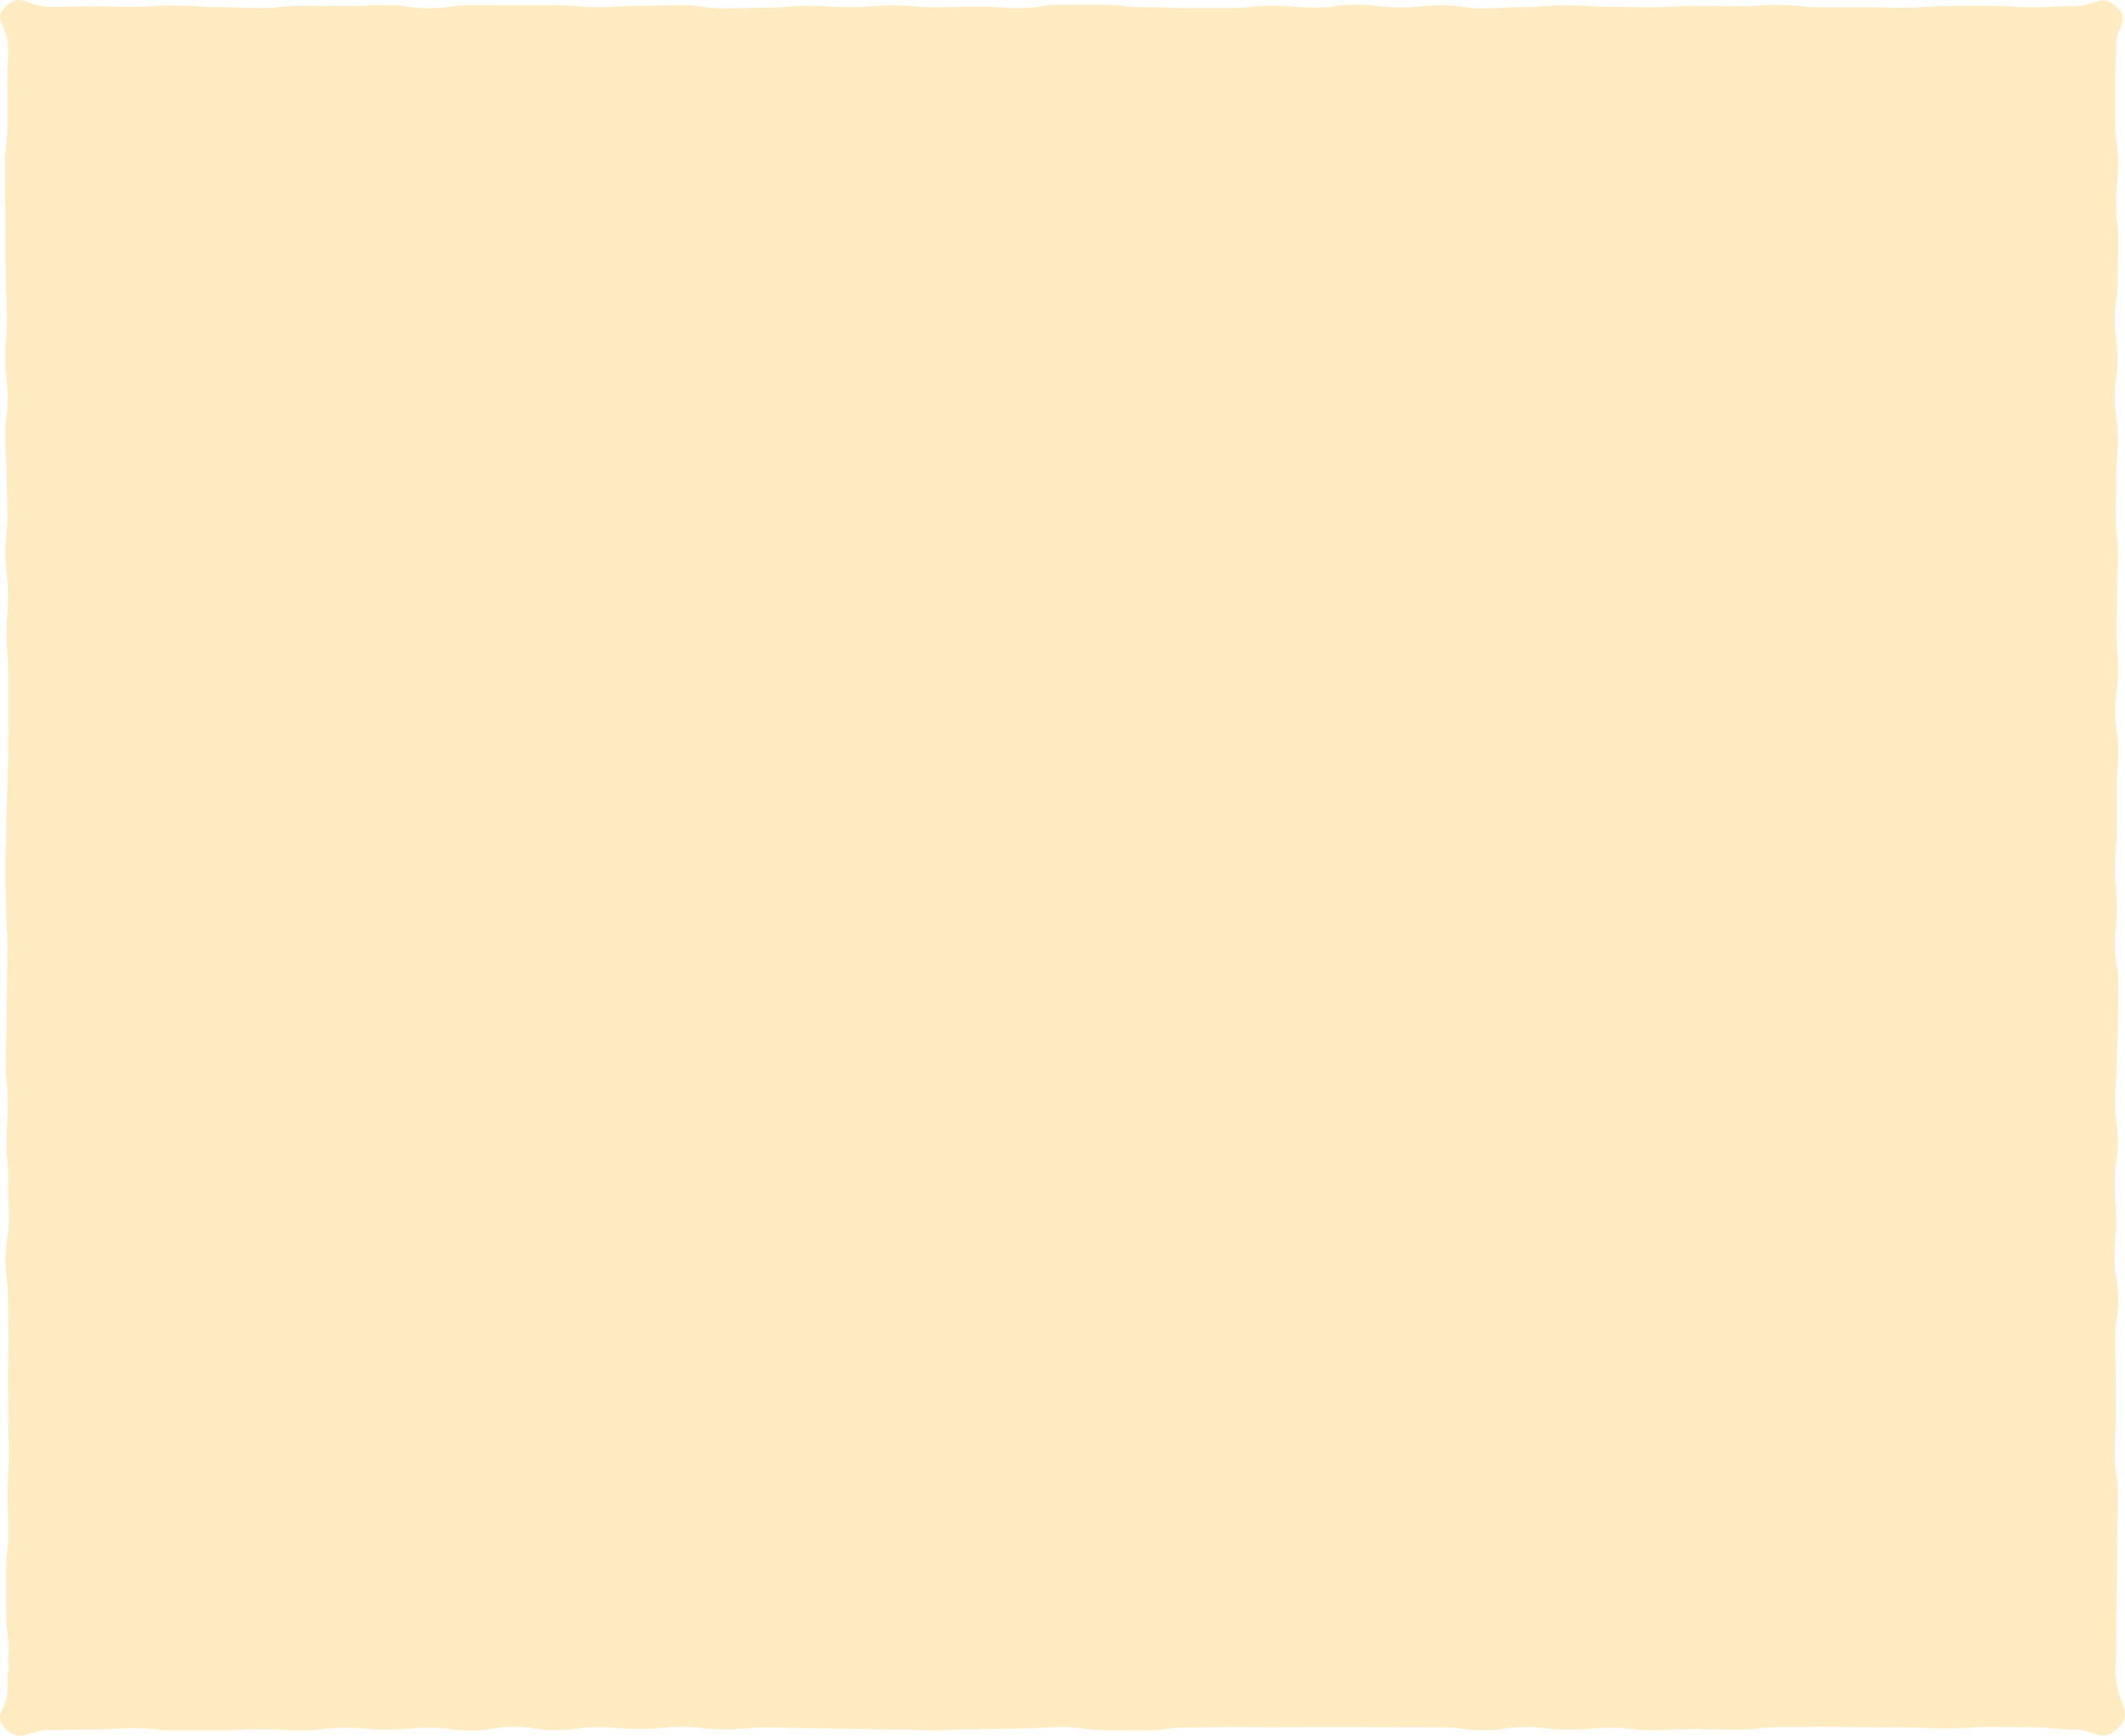
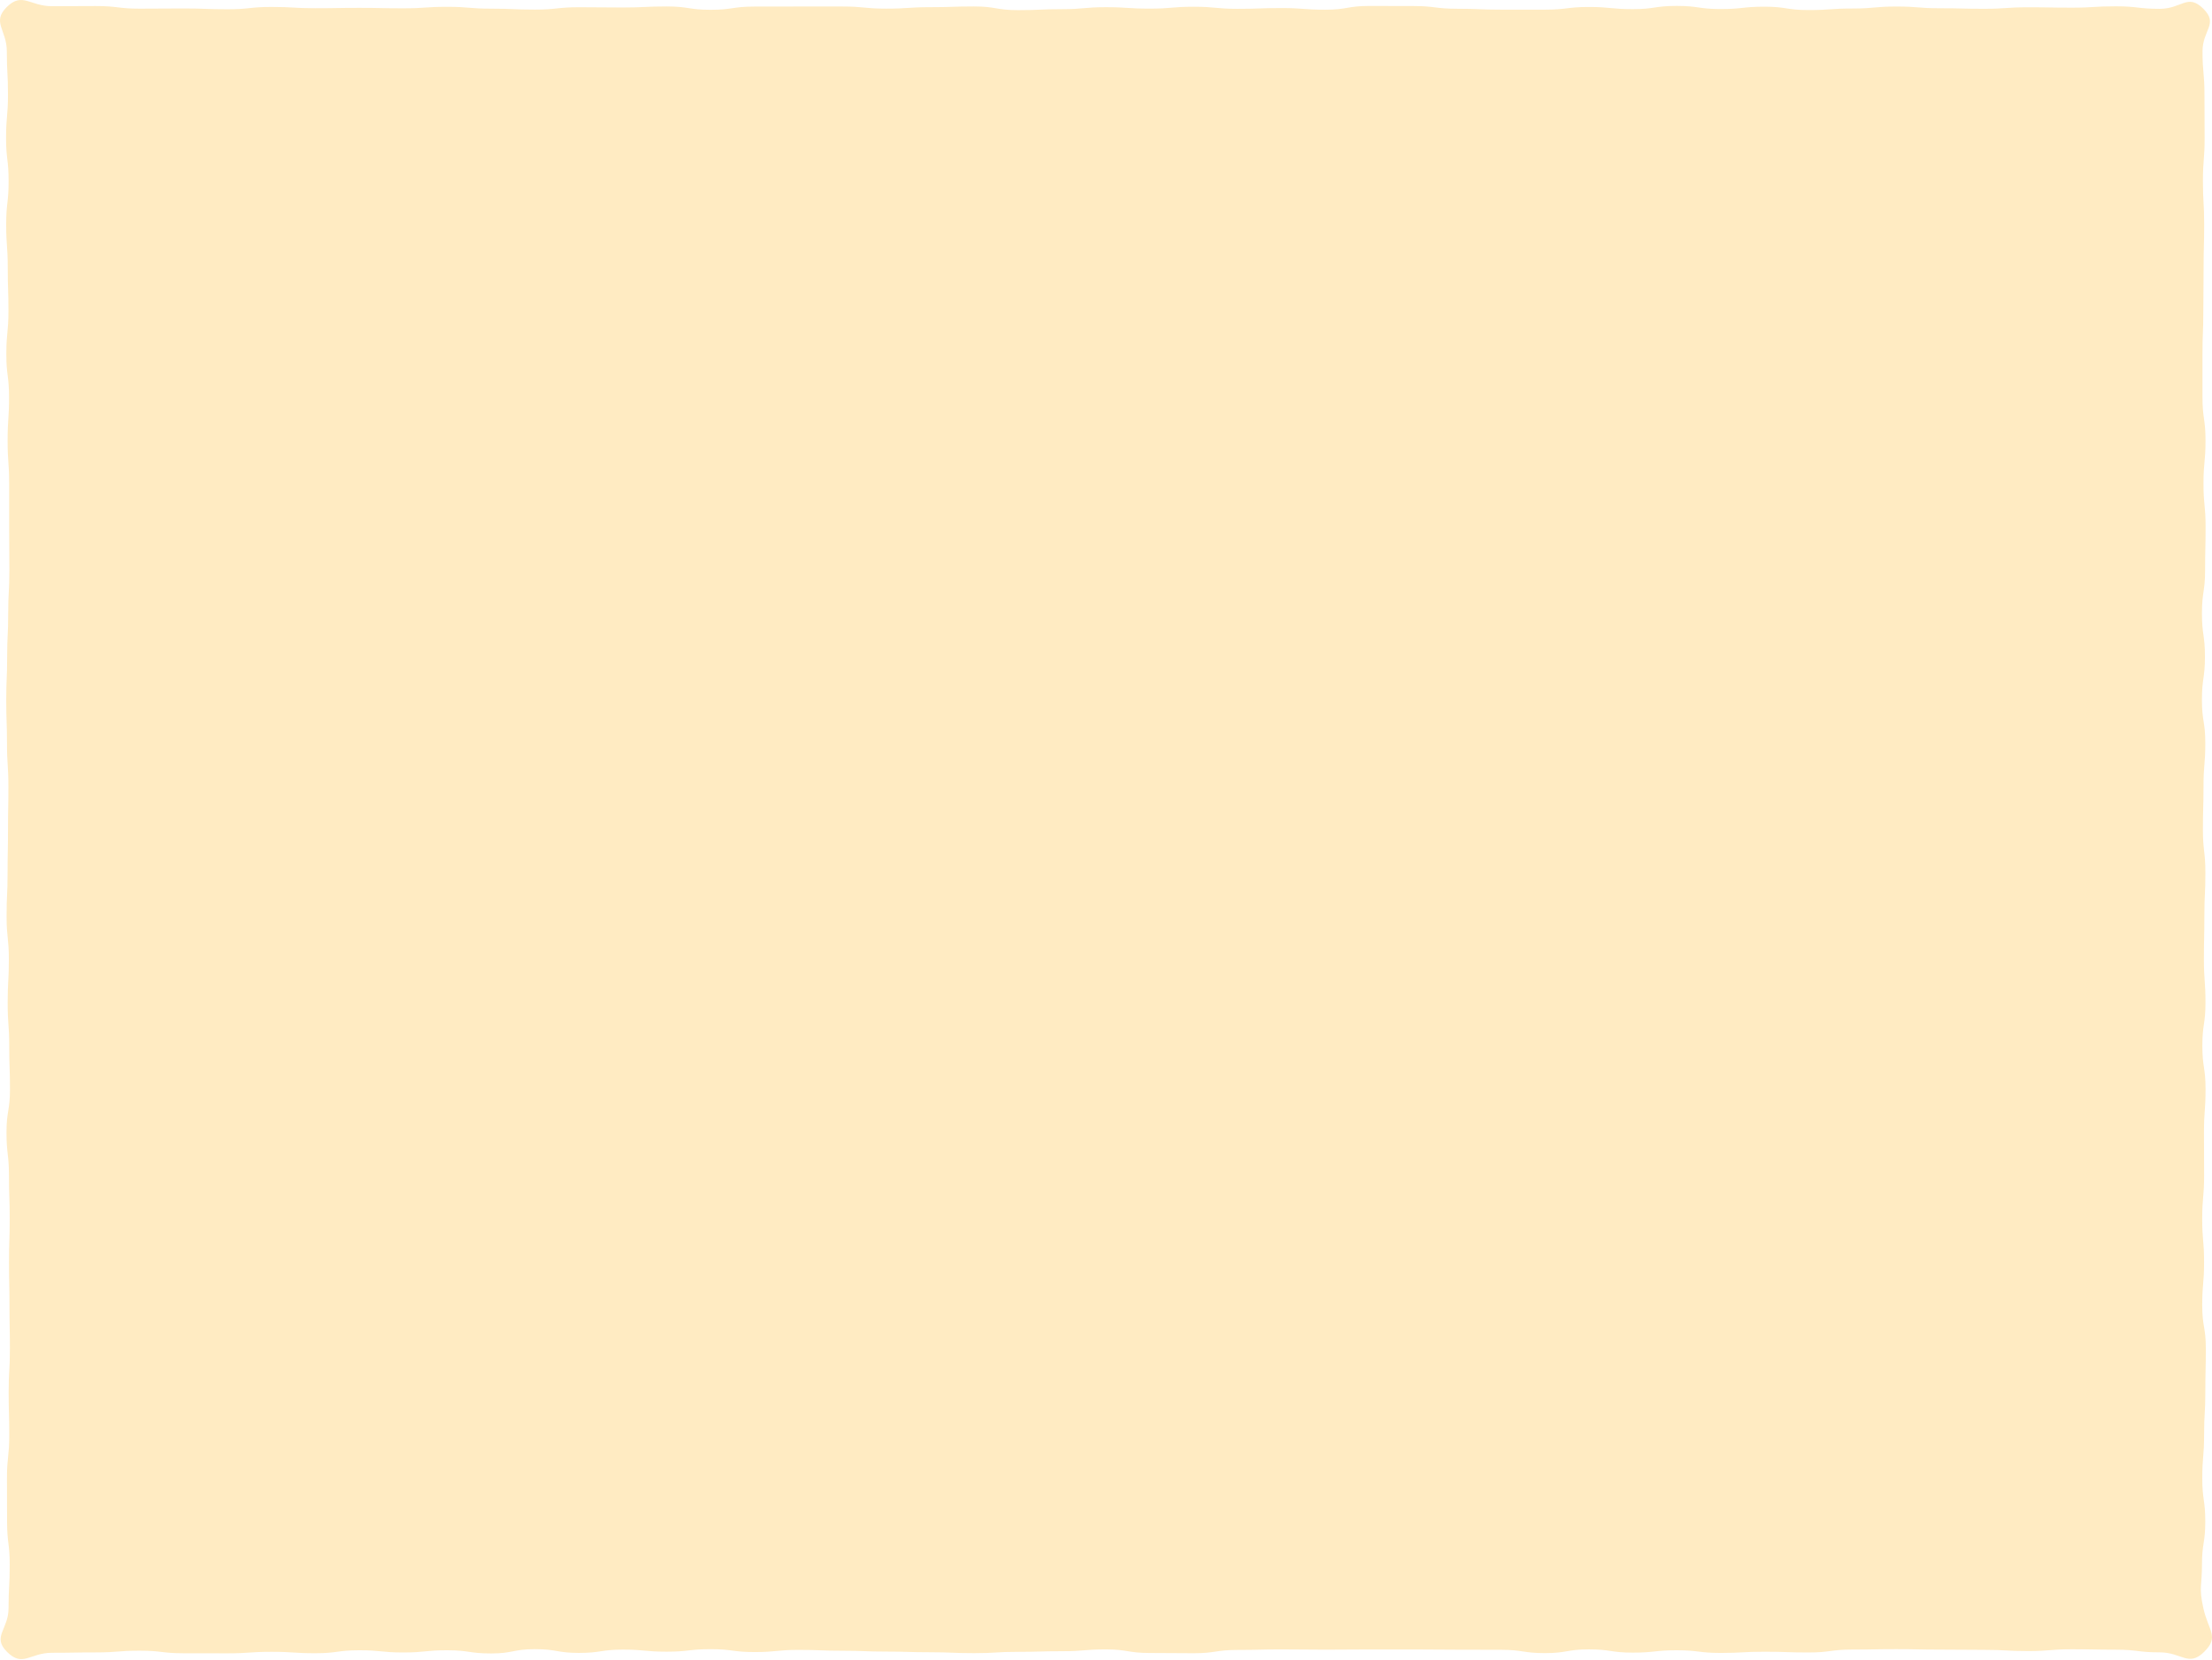
- <svg xmlns="http://www.w3.org/2000/svg" width="1200" height="980" viewBox="0 0 1200 980" fill="none">
-   <path d="M1195.37 976.301C1186.92 984.141 1183.2 976.552 1171.28 976.552C1159.37 976.552 1159.37 975.207 1147.46 975.207C1135.55 975.207 1135.55 974.993 1123.64 974.993C1111.73 974.993 1111.73 975.893 1099.81 975.893C1087.9 975.893 1087.9 975.29 1075.99 975.29C1064.08 975.29 1064.08 975.17 1052.17 975.17C1040.26 975.17 1040.26 974.938 1028.34 974.938C1016.43 974.938 1016.43 975.142 1004.52 975.142C992.61 975.142 992.61 976.617 980.698 976.617C968.787 976.617 968.787 976.236 956.875 976.236C944.964 976.236 944.964 976.849 933.052 976.849C921.14 976.849 921.14 975.494 909.229 975.494C897.317 975.494 897.317 976.691 885.406 976.691C873.494 976.691 873.494 975.049 861.582 975.049C849.671 975.049 849.671 976.942 837.759 976.942C825.848 976.942 825.848 975.262 813.936 975.262C802.025 975.262 802.025 975.216 790.123 975.216C778.221 975.216 778.211 975.095 766.31 975.095C758.369 975.095 750.428 975.095 742.486 975.095C730.575 975.095 730.575 975.207 718.673 975.207C706.762 975.207 706.762 975.067 694.85 975.067C682.938 975.067 682.938 975.327 671.027 975.327C659.115 975.327 659.115 976.997 647.204 976.997C635.292 976.997 635.292 976.877 623.381 976.877C611.469 976.877 611.469 975.067 599.557 975.067C587.646 975.067 587.646 975.977 575.734 975.977C563.823 975.977 563.823 976.292 551.911 976.292C539.999 976.292 539.999 976.96 528.088 976.96C516.176 976.96 516.176 976.506 504.265 976.506C492.353 976.506 492.353 976.162 480.442 976.162C468.53 976.162 468.53 975.735 456.618 975.735C444.707 975.735 444.707 975.309 432.795 975.309C420.884 975.309 420.884 976.403 408.972 976.403C397.06 976.403 397.06 974.947 385.149 974.947C373.237 974.947 373.237 976.209 361.326 976.209C349.414 976.209 349.414 975.17 337.502 975.17C325.591 975.17 325.591 976.84 313.679 976.84C301.768 976.84 301.768 974.938 289.856 974.938C277.945 974.938 277.945 977.109 266.033 977.109C254.121 977.109 254.121 975.494 242.21 975.494C230.298 975.494 230.298 976.617 218.387 976.617C206.475 976.617 206.475 975.494 194.563 975.494C182.652 975.494 182.652 976.997 170.74 976.997C158.829 976.997 158.829 976.283 146.917 976.283C135.005 976.283 135.005 977.044 123.094 977.044C111.182 977.044 111.182 977.016 99.271 977.016C87.359 977.016 87.359 975.708 75.448 975.708C63.536 975.708 63.536 976.589 51.614 976.589C39.693 976.589 39.703 976.775 27.781 976.775C15.87 976.775 12.008 984.262 3.551 976.422C-4.837 968.638 4.266 965.001 4.266 953.951C4.266 942.902 4.891 942.902 4.891 931.852C4.891 920.802 3.462 920.802 3.462 909.752C3.462 898.703 3.392 898.703 3.392 887.653C3.392 876.603 4.643 876.603 4.643 865.553C4.643 854.504 4.316 854.504 4.316 843.454C4.316 832.404 4.991 832.404 4.991 821.354C4.991 810.305 4.752 810.305 4.752 799.255C4.752 788.205 4.494 788.205 4.494 777.155C4.494 766.106 4.881 766.106 4.881 755.056C4.881 744.006 4.484 744.006 4.484 732.966C4.484 721.916 3.144 721.916 3.144 710.875C3.144 699.826 5.03 699.826 5.03 688.776C5.03 677.726 4.623 677.726 4.623 666.686C4.623 655.645 3.78 655.636 3.78 644.586C3.78 633.536 4.425 633.536 4.425 622.496C4.425 611.455 3.194 611.446 3.194 600.396C3.194 589.347 3.73 589.347 3.73 578.306C3.73 567.256 3.958 567.256 3.958 556.207C3.958 545.157 4.177 545.157 4.177 534.107C4.177 523.057 3.412 523.057 3.412 512.008C3.412 500.958 3.005 500.958 3.005 489.908C3.005 478.858 3.502 478.858 3.502 467.809C3.502 456.759 4.067 456.759 4.067 445.709C4.067 434.659 4.703 434.659 4.703 423.61C4.703 412.56 4.584 412.56 4.584 401.51C4.584 390.46 4.584 390.46 4.584 379.411C4.584 368.361 3.75 368.361 3.75 357.311C3.75 346.261 4.534 346.261 4.534 335.212C4.534 324.162 3.055 324.162 3.055 313.112C3.055 302.062 4.206 302.062 4.206 291.013C4.206 279.963 3.819 279.963 3.819 268.913C3.819 257.863 2.975 257.863 2.975 246.814C2.975 235.764 4.296 235.764 4.296 224.714C4.296 213.664 2.916 213.664 2.916 202.615C2.916 191.565 3.948 191.565 3.948 180.515C3.948 169.465 3.323 169.465 3.323 158.416C3.323 147.366 3.085 147.366 3.085 136.316C3.085 125.266 2.926 125.266 2.926 114.217C2.926 103.167 2.837 103.167 2.837 92.117C2.837 81.067 4.266 81.067 4.266 70.018C4.266 58.968 4.157 58.968 4.157 47.918C4.157 36.868 4.593 36.868 4.593 25.809C4.593 14.75 -4.876 11.123 3.511 3.339C11.899 -4.445 15.86 3.821 27.771 3.821C39.683 3.821 39.683 3.636 51.595 3.636C63.506 3.636 63.506 3.868 75.418 3.868C87.329 3.868 87.329 3.107 99.241 3.107C111.153 3.107 111.153 4.044 123.064 4.044C134.976 4.044 134.976 4.517 146.887 4.517C158.799 4.517 158.799 3.32 170.71 3.32C182.622 3.32 182.622 3.45 194.534 3.45C206.445 3.45 206.445 2.921 218.357 2.921C230.268 2.921 230.268 4.619 242.18 4.619C254.092 4.619 254.092 2.977 266.003 2.977C277.915 2.977 277.915 2.949 289.826 2.949C301.738 2.949 301.738 2.949 313.65 2.949C325.561 2.949 325.561 4.035 337.473 4.035C349.384 4.035 349.384 3.292 361.296 3.292C373.207 3.292 373.207 2.921 385.119 2.921C397.031 2.921 397.031 4.795 408.932 4.795C420.834 4.795 420.844 4.304 432.746 4.304C444.647 4.304 444.657 3.302 456.569 3.302C468.48 3.302 468.48 4.025 480.382 4.025C492.284 4.025 492.294 3.07 504.205 3.07C516.117 3.07 516.117 4.127 528.028 4.127C539.94 4.127 539.94 3.738 551.851 3.738C563.763 3.738 563.763 4.573 575.675 4.573C587.586 4.573 587.586 2.661 599.498 2.661C611.409 2.661 611.409 2.708 623.321 2.708C635.233 2.708 635.233 4.09 647.144 4.09C659.056 4.09 659.056 4.545 670.967 4.545C682.879 4.545 682.879 4.545 694.791 4.545C706.702 4.545 706.702 3.19 718.614 3.19C730.525 3.19 730.525 4.285 742.437 4.285C754.348 4.285 754.348 2.643 766.26 2.643C778.172 2.643 778.172 4.239 790.083 4.239C801.995 4.239 801.995 3.042 813.906 3.042C825.818 3.042 825.818 4.749 837.73 4.749C849.641 4.749 849.641 3.97 861.553 3.97C873.464 3.97 873.464 2.958 885.376 2.958C897.287 2.958 897.287 3.84 909.199 3.84C921.111 3.84 921.111 4.109 933.022 4.109C944.934 4.109 944.934 3.348 956.845 3.348C968.757 3.348 968.757 3.534 980.669 3.534C992.58 3.534 992.58 2.847 1004.49 2.847C1016.4 2.847 1016.4 4.127 1028.31 4.127C1040.23 4.127 1040.23 4.109 1052.14 4.109C1064.05 4.109 1064.05 4.341 1075.96 4.341C1087.87 4.341 1087.87 3.357 1099.78 3.357C1111.7 3.357 1111.7 3.274 1123.61 3.274C1135.52 3.274 1135.52 4.137 1147.44 4.137C1159.36 4.137 1159.35 3.515 1171.27 3.515C1183.2 3.515 1186.61 -4.056 1195.08 3.793C1203.46 11.577 1194.92 14.815 1194.92 25.856C1194.92 36.896 1194.47 36.906 1194.47 47.955C1194.47 59.005 1194.47 59.005 1194.47 70.055C1194.47 81.105 1196.11 81.105 1196.11 92.154C1196.11 103.204 1195.01 103.204 1195.01 114.254C1195.01 125.304 1196.15 125.304 1196.15 136.353C1196.15 147.403 1195.88 147.403 1195.88 158.453C1195.88 169.503 1194.18 169.503 1194.18 180.552C1194.18 191.602 1195.8 191.602 1195.8 202.652C1195.8 213.702 1194.17 213.702 1194.17 224.751C1194.17 235.801 1195.99 235.801 1195.99 246.841C1195.99 257.891 1195.02 257.891 1195.02 268.932C1195.02 279.981 1194.7 279.981 1194.7 291.031C1194.7 302.081 1196.04 302.081 1196.04 313.121C1196.04 324.162 1195.49 324.171 1195.49 335.221C1195.49 346.271 1195.24 346.271 1195.24 357.311C1195.24 368.361 1196.09 368.361 1196.09 379.411C1196.09 390.46 1194.4 390.46 1194.4 401.501C1194.4 412.551 1196.13 412.551 1196.13 423.6C1196.13 434.65 1195.28 434.65 1195.28 445.7C1195.28 456.75 1195.35 456.75 1195.35 467.799C1195.35 478.849 1194.32 478.849 1194.32 489.899C1194.32 500.949 1195.33 500.949 1195.33 511.998C1195.33 523.048 1194.33 523.048 1194.33 534.098C1194.33 545.148 1196.28 545.148 1196.28 556.197C1196.28 567.247 1196.01 567.247 1196.01 578.297C1196.01 589.347 1195.34 589.347 1195.34 600.396C1195.34 611.446 1194.36 611.446 1194.36 622.496C1194.36 633.546 1195.98 633.546 1195.98 644.595C1195.98 655.645 1194.19 655.645 1194.19 666.695C1194.19 677.745 1194.94 677.745 1194.94 688.794C1194.94 699.844 1194.02 699.844 1194.02 710.894C1194.02 721.944 1196.2 721.944 1196.2 732.993C1196.2 744.043 1194.51 744.043 1194.51 755.093C1194.51 766.143 1194.71 766.143 1194.71 777.192C1194.71 788.242 1194.81 788.242 1194.81 799.292C1194.81 810.342 1194.13 810.342 1194.13 821.391C1194.13 832.441 1196.01 832.441 1196.01 843.491C1196.01 854.541 1195.65 854.541 1195.65 865.59C1195.65 876.64 1195.47 876.64 1195.47 887.69C1195.47 898.74 1195.16 898.74 1195.16 909.789C1195.16 920.839 1194.98 920.839 1194.98 931.889C1194.98 942.939 1193.43 943.022 1195.98 953.812C1198.73 965.465 1203.75 968.564 1195.36 976.348L1195.37 976.301Z" fill="#FFEBC2" />
+ <svg xmlns="http://www.w3.org/2000/svg" width="1200" height="900" viewBox="0 0 1200 900" fill="none">
+   <path d="M1195.75 896.06C1187.27 904.41 1183.57 896.328 1171.65 896.328C1159.74 896.328 1159.74 894.891 1147.83 894.891C1135.92 894.891 1135.92 894.664 1124.01 894.664C1112.1 894.664 1112.1 895.624 1100.19 895.624C1088.27 895.624 1088.27 894.981 1076.36 894.981C1064.45 894.981 1064.45 894.852 1052.54 894.852C1040.63 894.852 1040.63 894.604 1028.72 894.604C1016.8 894.604 1016.81 894.822 1004.89 894.822C992.982 894.822 992.982 896.397 981.071 896.397C969.159 896.397 969.159 895.991 957.248 895.991C945.336 895.991 945.336 896.645 933.425 896.645C921.513 896.645 921.513 895.198 909.602 895.198C897.69 895.198 897.69 896.476 885.779 896.476C873.867 896.476 873.867 894.723 861.956 894.723C850.044 894.723 850.044 896.744 838.133 896.744C826.221 896.744 826.221 894.951 814.31 894.951C802.398 894.951 802.398 894.901 790.497 894.901C778.595 894.901 778.585 894.773 766.684 894.773C754.782 894.773 754.772 894.773 742.861 894.773C730.949 894.773 730.95 894.891 719.048 894.891C707.146 894.891 707.136 894.743 695.225 894.743C683.314 894.743 683.314 895.02 671.402 895.02C659.491 895.02 659.491 896.803 647.579 896.803C635.668 896.803 635.668 896.674 623.756 896.674C611.845 896.674 611.845 894.743 599.933 894.743C588.022 894.743 588.022 895.714 576.11 895.714C564.199 895.714 564.199 896.05 552.287 896.05C540.376 896.05 540.376 896.763 528.464 896.763C516.553 896.763 516.553 896.278 504.641 896.278C492.73 896.278 492.73 895.912 480.818 895.912C468.907 895.912 468.907 895.456 456.995 895.456C445.084 895.456 445.084 895 433.173 895C421.261 895 421.261 896.169 409.35 896.169C397.438 896.169 397.438 894.614 385.527 894.614C373.615 894.614 373.615 895.961 361.704 895.961C349.792 895.961 349.792 894.852 337.881 894.852C325.969 894.852 325.969 896.635 314.058 896.635C302.146 896.635 302.146 894.604 290.235 894.604C278.323 894.604 278.323 896.922 266.412 896.922C254.5 896.922 254.5 895.198 242.589 895.198C230.677 895.198 230.677 896.397 218.766 896.397C206.855 896.397 206.855 895.198 194.943 895.198C183.032 895.198 183.032 896.803 171.12 896.803C159.209 896.803 159.209 896.04 147.297 896.04C135.386 896.04 135.386 896.853 123.474 896.853C111.563 896.853 111.563 896.823 99.651 896.823C87.74 896.823 87.74 895.426 75.828 895.426C63.917 895.426 63.917 896.367 51.995 896.367C40.074 896.367 40.084 896.565 28.163 896.565C16.241 896.565 12.42 904.538 3.933 896.189C-4.554 887.839 4.647 884.066 4.647 872.329C4.647 860.592 5.273 860.602 5.273 848.875C5.273 837.148 3.843 837.148 3.843 825.421C3.843 813.694 3.774 813.694 3.774 801.967C3.774 790.24 5.025 790.24 5.025 778.513C5.025 766.786 4.697 766.786 4.697 755.059C4.697 743.332 5.372 743.332 5.372 731.605C5.372 719.878 5.134 719.878 5.134 708.151C5.134 696.424 4.876 696.424 4.876 684.697C4.876 672.97 5.263 672.97 5.263 661.244C5.263 649.517 4.866 649.517 4.866 637.79C4.866 626.063 3.526 626.063 3.526 614.336C3.526 602.609 5.412 602.609 5.412 590.882C5.412 579.155 5.005 579.155 5.005 567.428C5.005 555.701 4.161 555.701 4.161 543.974C4.161 532.247 4.806 532.247 4.806 520.52C4.806 508.793 3.575 508.793 3.575 497.056C3.575 485.329 4.111 485.329 4.111 473.602C4.111 461.875 4.34 461.875 4.34 450.148C4.34 438.421 4.558 438.421 4.558 426.694C4.558 414.967 3.794 414.967 3.794 403.24C3.794 391.513 3.387 391.513 3.387 379.786C3.387 368.059 3.883 368.059 3.883 356.323C3.883 344.586 4.449 344.596 4.449 332.869C4.449 321.142 5.084 321.142 5.084 309.405C5.084 297.678 4.965 297.678 4.965 285.941C4.965 274.204 4.965 274.214 4.965 262.477C4.965 250.75 4.131 250.75 4.131 239.013C4.131 227.276 4.915 227.286 4.915 215.55C4.915 203.813 3.436 203.823 3.436 192.096C3.436 180.369 4.588 180.369 4.588 168.642C4.588 156.915 4.201 156.915 4.201 145.178C4.201 133.441 3.357 133.451 3.357 121.714C3.357 109.987 4.677 109.987 4.677 98.25C4.677 86.523 3.297 86.523 3.297 74.786C3.297 63.049 4.33 63.059 4.33 51.322C4.33 39.586 3.704 39.586 3.704 27.859C3.704 16.132 -4.644 12.011 3.724 3.771C12.092 -4.47 16.251 3.365 28.163 3.365C40.074 3.365 40.074 3.276 51.986 3.276C63.897 3.276 63.897 4.702 75.808 4.702C87.72 4.702 87.72 4.593 99.631 4.593C111.543 4.593 111.543 5.029 123.454 5.029C135.366 5.029 135.366 3.771 147.277 3.771C159.189 3.771 159.189 4.464 171.1 4.464C183.012 4.464 183.012 4.266 194.923 4.266C206.835 4.266 206.835 4.514 218.746 4.514C230.658 4.514 230.658 3.701 242.569 3.701C254.481 3.701 254.481 4.702 266.392 4.702C278.304 4.702 278.304 5.207 290.215 5.207C302.126 5.207 302.126 3.929 314.038 3.929C325.949 3.929 325.949 4.068 337.861 4.068C349.772 4.068 349.772 3.503 361.684 3.503C373.595 3.503 373.595 5.316 385.507 5.316C397.418 5.316 397.418 3.563 409.32 3.563C421.221 3.563 421.231 3.533 433.133 3.533C445.034 3.533 445.044 3.533 456.956 3.533C468.867 3.533 468.867 4.692 480.769 4.692C492.67 4.692 492.68 3.9 504.592 3.9C516.503 3.9 516.503 3.503 528.415 3.503C540.326 3.503 540.326 5.504 552.238 5.504C564.149 5.504 564.149 4.979 576.061 4.979C587.972 4.979 587.972 3.909 599.884 3.909C611.795 3.909 611.795 4.682 623.706 4.682C635.618 4.682 635.618 3.662 647.529 3.662C659.441 3.662 659.441 4.791 671.352 4.791C683.264 4.791 683.264 4.375 695.175 4.375C707.087 4.375 707.087 5.266 718.998 5.266C730.91 5.266 730.91 3.226 742.821 3.226C754.733 3.226 754.733 3.276 766.644 3.276C778.556 3.276 778.556 4.751 790.467 4.751C802.379 4.751 802.379 5.237 814.29 5.237C826.202 5.237 826.202 5.237 838.113 5.237C850.024 5.237 850.024 3.791 861.936 3.791C873.847 3.791 873.847 4.959 885.759 4.959C897.67 4.959 897.67 3.206 909.582 3.206C921.493 3.206 921.493 4.91 933.405 4.91C945.316 4.91 945.316 3.632 957.228 3.632C969.139 3.632 969.139 5.455 981.051 5.455C992.962 5.455 992.962 4.623 1004.87 4.623C1016.79 4.623 1016.79 3.543 1028.7 3.543C1040.61 3.543 1040.61 4.484 1052.52 4.484C1064.43 4.484 1064.43 4.771 1076.34 4.771C1088.25 4.771 1088.25 3.959 1100.17 3.959C1112.08 3.959 1112.08 4.157 1123.99 4.157C1135.9 4.157 1135.9 3.424 1147.82 3.424C1159.74 3.424 1159.73 4.791 1171.65 4.791C1183.58 4.791 1186.74 -3.687 1195.22 4.662C1203.7 13.012 1194.86 16.122 1194.86 27.849C1194.86 39.576 1195.91 39.576 1195.91 51.303C1195.91 63.03 1196 63.03 1196 74.757C1196 86.484 1195.08 86.484 1195.08 98.21C1195.08 109.937 1195.75 109.937 1195.75 121.664C1195.75 133.391 1195.44 133.391 1195.44 145.118C1195.44 156.845 1195.29 156.845 1195.29 168.572C1195.29 180.299 1194.84 180.299 1194.84 192.026C1194.84 203.753 1194.84 203.753 1194.84 215.48C1194.84 227.207 1196.48 227.207 1196.48 238.934C1196.48 250.661 1195.38 250.661 1195.38 262.388C1195.38 274.115 1196.52 274.115 1196.52 285.842C1196.52 297.569 1196.25 297.569 1196.25 309.296C1196.25 321.023 1194.55 321.023 1194.55 332.75C1194.55 344.477 1196.17 344.477 1196.17 356.204C1196.17 367.931 1194.54 367.931 1194.54 379.658C1194.54 391.385 1196.36 391.385 1196.36 403.122C1196.36 414.848 1195.39 414.848 1195.39 426.575C1195.39 438.302 1195.07 438.302 1195.07 450.029C1195.07 461.756 1196.41 461.756 1196.41 473.483C1196.41 485.21 1195.86 485.21 1195.86 496.937C1195.86 508.664 1195.61 508.664 1195.61 520.391C1195.61 532.118 1196.46 532.118 1196.46 543.855C1196.46 555.592 1194.77 555.582 1194.77 567.309C1194.77 579.036 1196.5 579.036 1196.5 590.773C1196.5 602.51 1195.65 602.5 1195.65 614.237C1195.65 625.974 1195.72 625.964 1195.72 637.7C1195.72 649.437 1194.69 649.427 1194.69 661.164C1194.69 672.891 1195.7 672.891 1195.7 684.628C1195.7 696.365 1194.7 696.355 1194.7 708.082C1194.7 719.809 1196.65 719.809 1196.65 731.536C1196.65 743.263 1196.38 743.263 1196.38 755C1196.38 766.737 1195.71 766.727 1195.71 778.464C1195.71 790.191 1194.73 790.191 1194.73 801.928C1194.73 813.664 1196.35 813.654 1196.35 825.391C1196.35 837.118 1194.56 837.118 1194.56 848.855C1194.56 860.592 1192.77 860.899 1195.31 872.359C1198.05 884.739 1204.1 887.81 1195.74 896.06H1195.75Z" fill="#FFEBC2" />
</svg>
